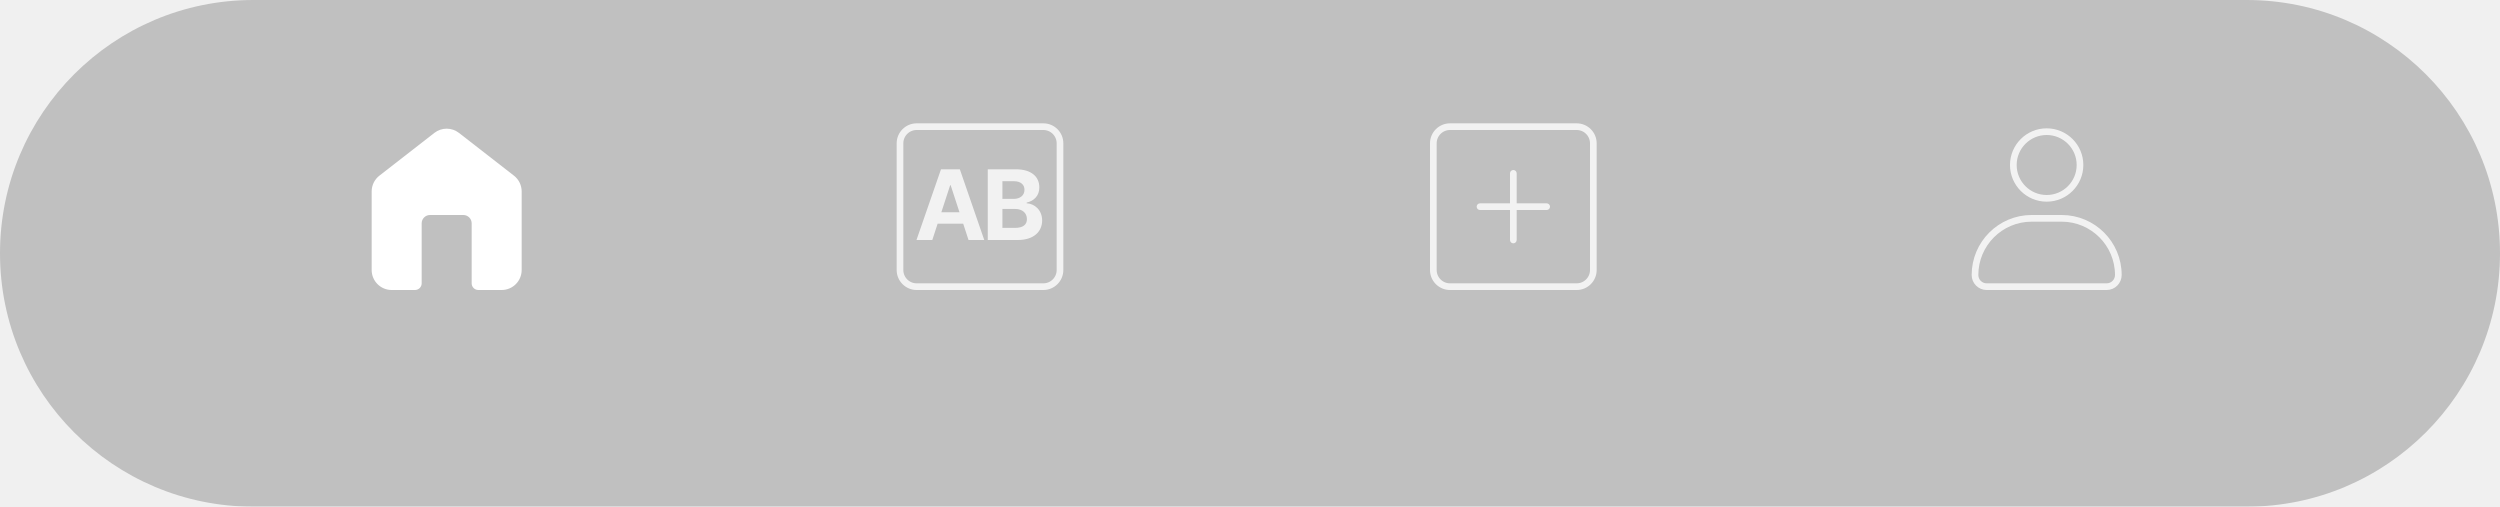
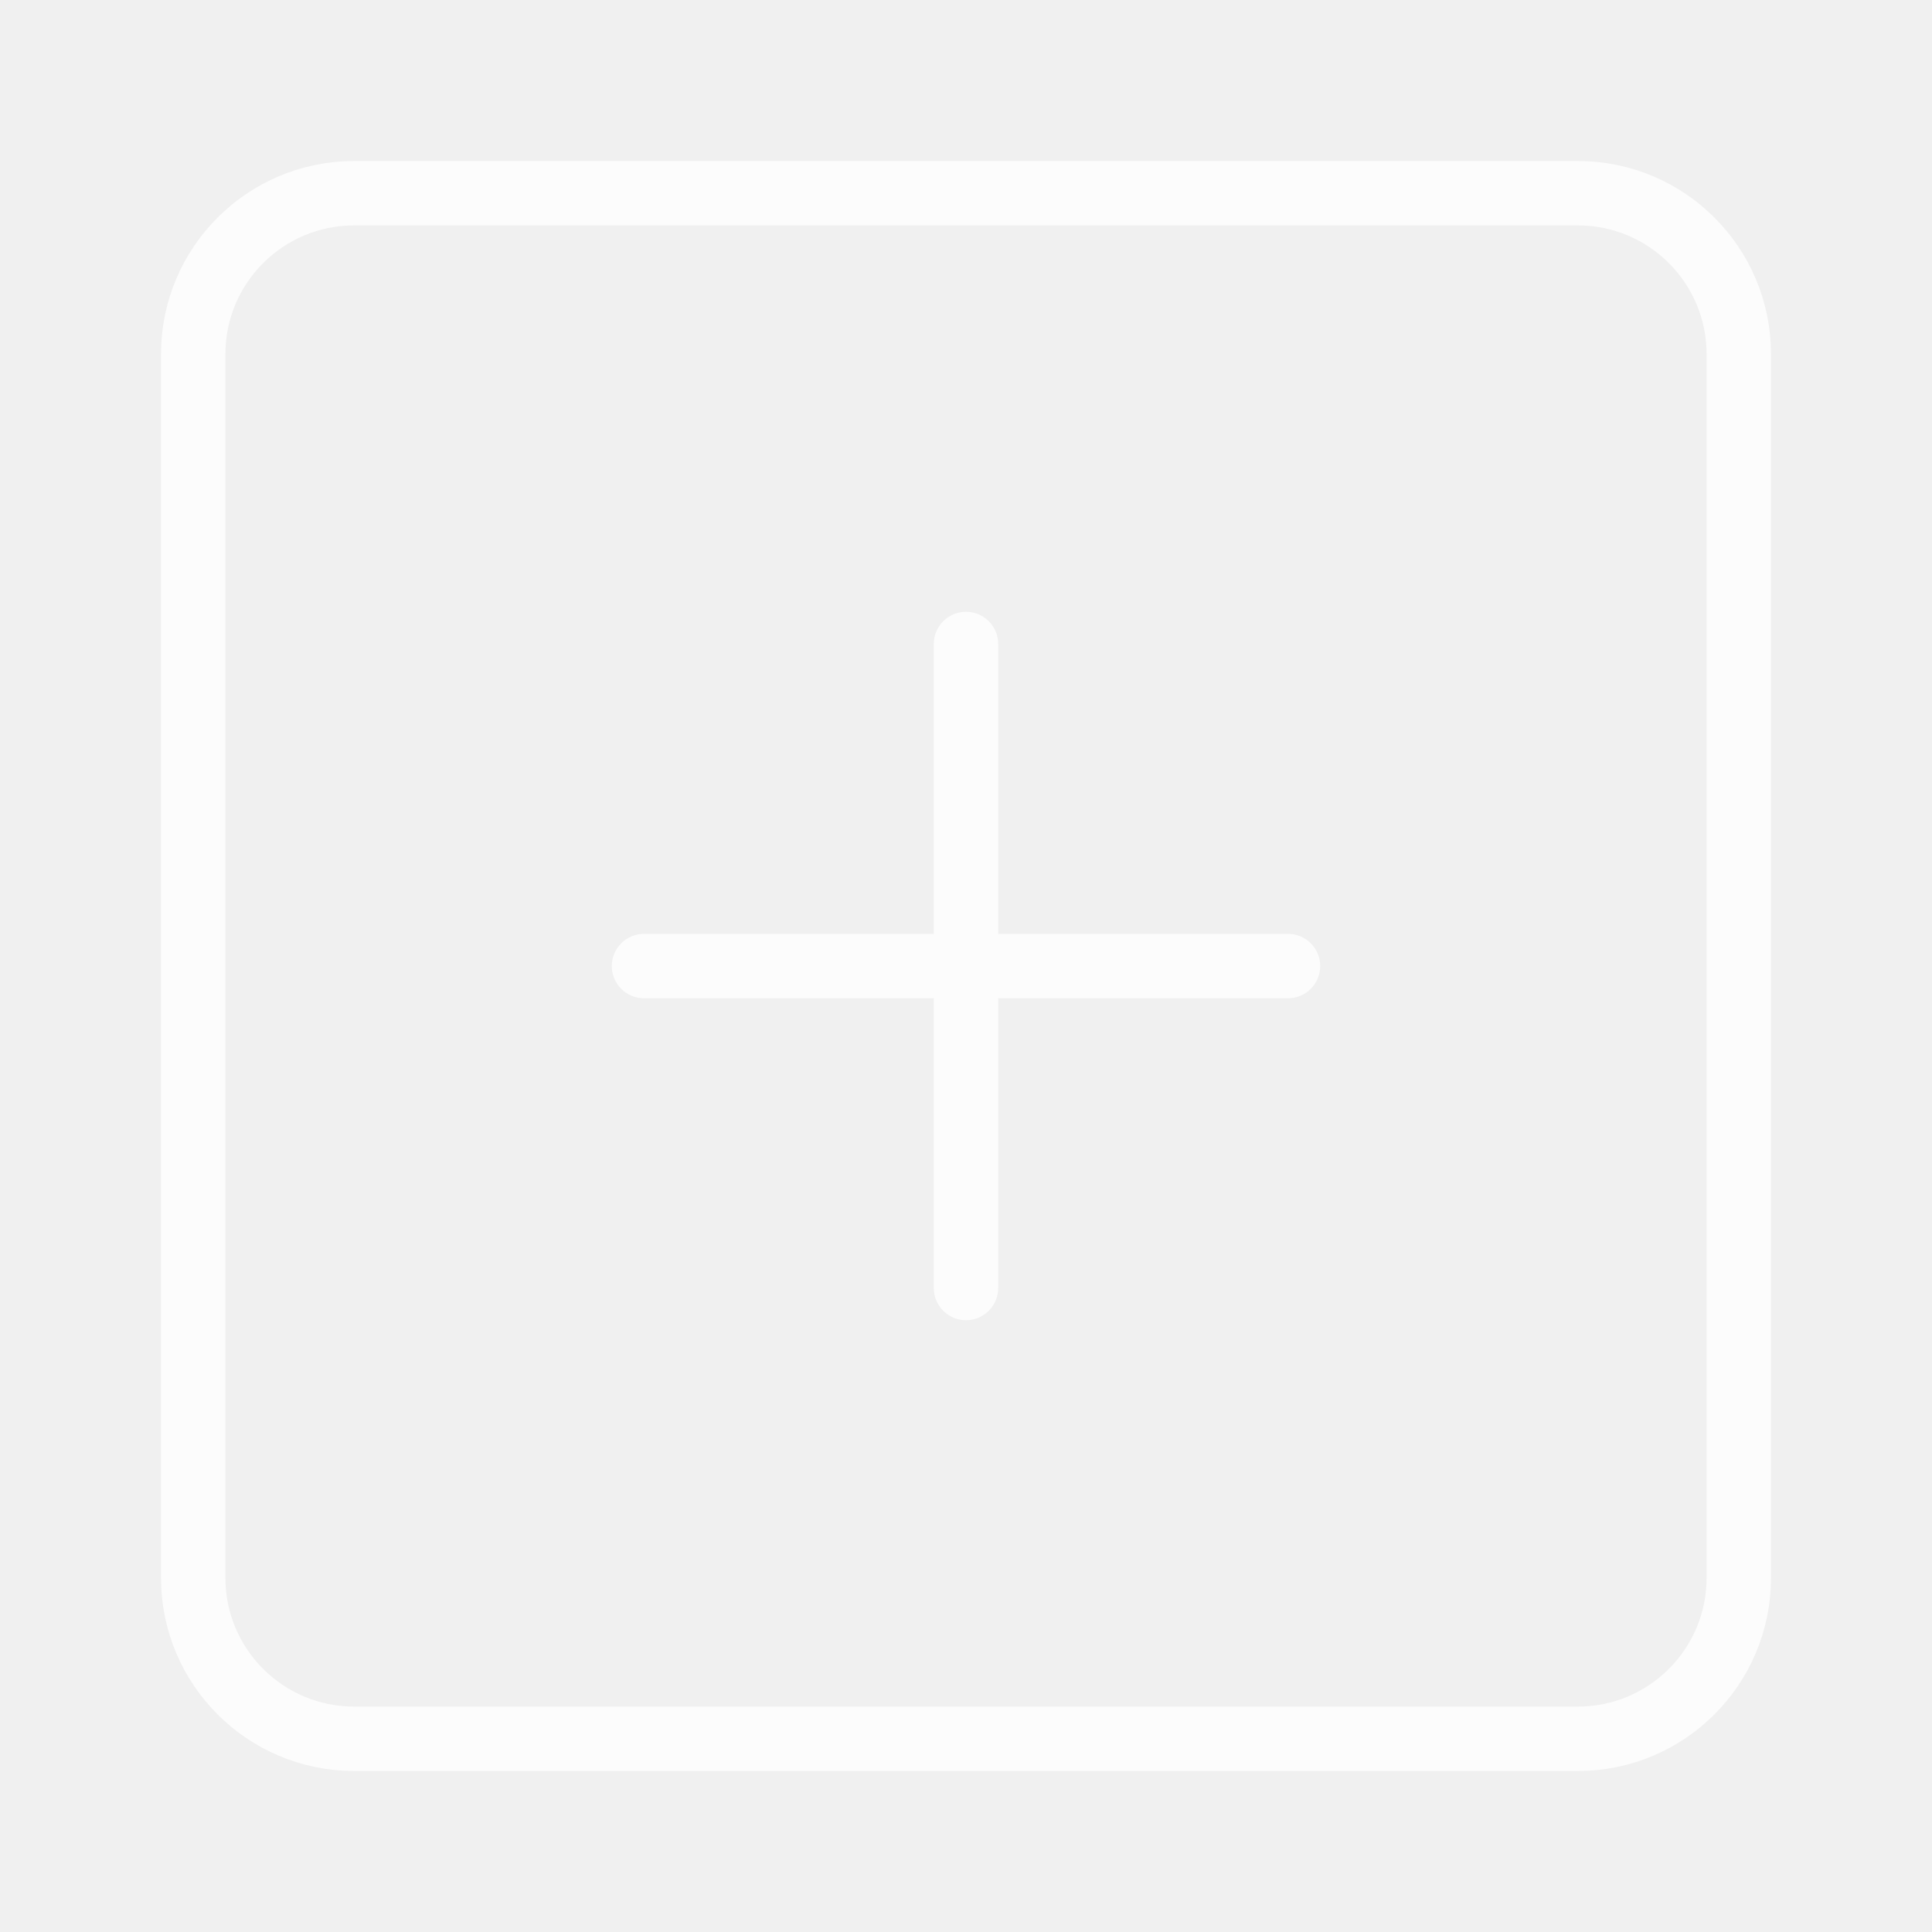
- <svg xmlns="http://www.w3.org/2000/svg" width="375" height="76" viewBox="0 0 375 76" fill="none">
-   <g clip-path="url(#clip0_874_2932)">
-     <g filter="url(#filter0_b_874_2932)">
-       <rect width="375" height="76" fill="black" fill-opacity="0.2" />
-     </g>
-     <path fill-rule="evenodd" clip-rule="evenodd" d="M65.158 19.933L56.908 26.349C56.177 26.918 55.75 27.792 55.75 28.717V40.5C55.75 42.157 57.093 43.5 58.75 43.5H62.25C62.802 43.5 63.25 43.053 63.25 42.5V33.5C63.25 32.809 63.81 32.25 64.5 32.25H69.5C70.19 32.25 70.75 32.809 70.75 33.5V42.5C70.75 43.053 71.198 43.5 71.75 43.5H75.25C76.907 43.5 78.25 42.157 78.25 40.5V28.717C78.25 27.792 77.823 26.918 77.092 26.349L68.842 19.933C67.758 19.09 66.242 19.09 65.158 19.933Z" fill="white" />
-     <rect x="135" y="19" width="24" height="24" rx="2.5" stroke="white" stroke-opacity="0.8" />
-     <path d="M139.845 36H137.472L141.149 25.395H143.976L147.638 36H145.279L144.481 33.554H140.643L139.845 36ZM141.2 31.84H143.924L142.599 27.782H142.525L141.2 31.84ZM148.164 36V25.395H152.383C154.719 25.395 155.906 26.523 155.898 28.119C155.906 29.364 155.085 30.148 153.994 30.39V30.492C155.188 30.551 156.316 31.503 156.323 33.07C156.316 34.755 155.056 36 152.661 36H148.164ZM150.361 34.184H152.222C153.496 34.191 154.045 33.664 154.038 32.865C154.045 31.972 153.364 31.342 152.28 31.342H150.361V34.184ZM150.361 29.833H152.06C152.983 29.84 153.679 29.32 153.672 28.471C153.679 27.702 153.108 27.182 152.104 27.182H150.361V29.833Z" fill="white" fill-opacity="0.8" />
-     <rect x="215" y="19" width="24" height="24" rx="2.5" stroke="white" stroke-opacity="0.8" />
-     <path fill-rule="evenodd" clip-rule="evenodd" d="M227.5 26C227.5 25.724 227.276 25.5 227 25.5C226.724 25.5 226.5 25.724 226.5 26V30.501H222C221.724 30.501 221.5 30.724 221.5 31.001C221.5 31.277 221.724 31.501 222 31.501H226.5V36C226.5 36.276 226.724 36.5 227 36.5C227.276 36.5 227.5 36.276 227.5 36V31.501H232C232.276 31.501 232.5 31.277 232.5 31.001C232.5 30.724 232.276 30.501 232 30.501H227.5V26Z" fill="white" fill-opacity="0.8" />
-     <path d="M307 29.75C309.761 29.75 312 27.511 312 24.75C312 21.989 309.761 19.75 307 19.75C304.239 19.75 302 21.989 302 24.75C302 27.511 304.239 29.75 307 29.75Z" stroke="white" stroke-opacity="0.8" stroke-linecap="round" stroke-linejoin="round" />
-     <path d="M296.25 41.25C296.25 36.556 300.056 32.75 304.75 32.75H309.25C313.944 32.75 317.75 36.556 317.75 41.25C317.75 42.217 316.966 43 316 43H298C297.034 43 296.25 42.217 296.25 41.25Z" stroke="white" stroke-opacity="0.8" />
-   </g>
-   <defs>
-     <filter id="filter0_b_874_2932" x="-54" y="-54" width="483" height="184" filterUnits="userSpaceOnUse" color-interpolation-filters="sRGB">
-       <feFlood flood-opacity="0" result="BackgroundImageFix" />
-       <feGaussianBlur in="BackgroundImageFix" stdDeviation="27" />
-       <feComposite in2="SourceAlpha" operator="in" result="effect1_backgroundBlur_874_2932" />
-       <feBlend mode="normal" in="SourceGraphic" in2="effect1_backgroundBlur_874_2932" result="shape" />
-     </filter>
-     <clipPath id="clip0_874_2932">
-       <rect width="375" height="76" rx="38" fill="white" />
-     </clipPath>
-   </defs>
+ <svg xmlns="http://www.w3.org/2000/svg" width="30" height="30" viewBox="0 0 30 30" fill="none">
+   <rect x="3" y="3" width="24" height="24" rx="2.5" stroke="white" stroke-opacity="0.8" />
+   <path fill-rule="evenodd" clip-rule="evenodd" d="M15.5 10C15.5 9.724 15.276 9.5 15 9.5C14.724 9.5 14.5 9.724 14.5 10V14.501H10C9.724 14.501 9.5 14.725 9.5 15.001C9.5 15.277 9.724 15.501 10 15.501H14.5V20C14.5 20.276 14.724 20.5 15 20.5C15.276 20.5 15.5 20.276 15.5 20V15.501H20C20.276 15.501 20.5 15.277 20.5 15.001C20.5 14.725 20.276 14.501 20 14.501H15.5V10Z" fill="white" fill-opacity="0.8" />
</svg>
